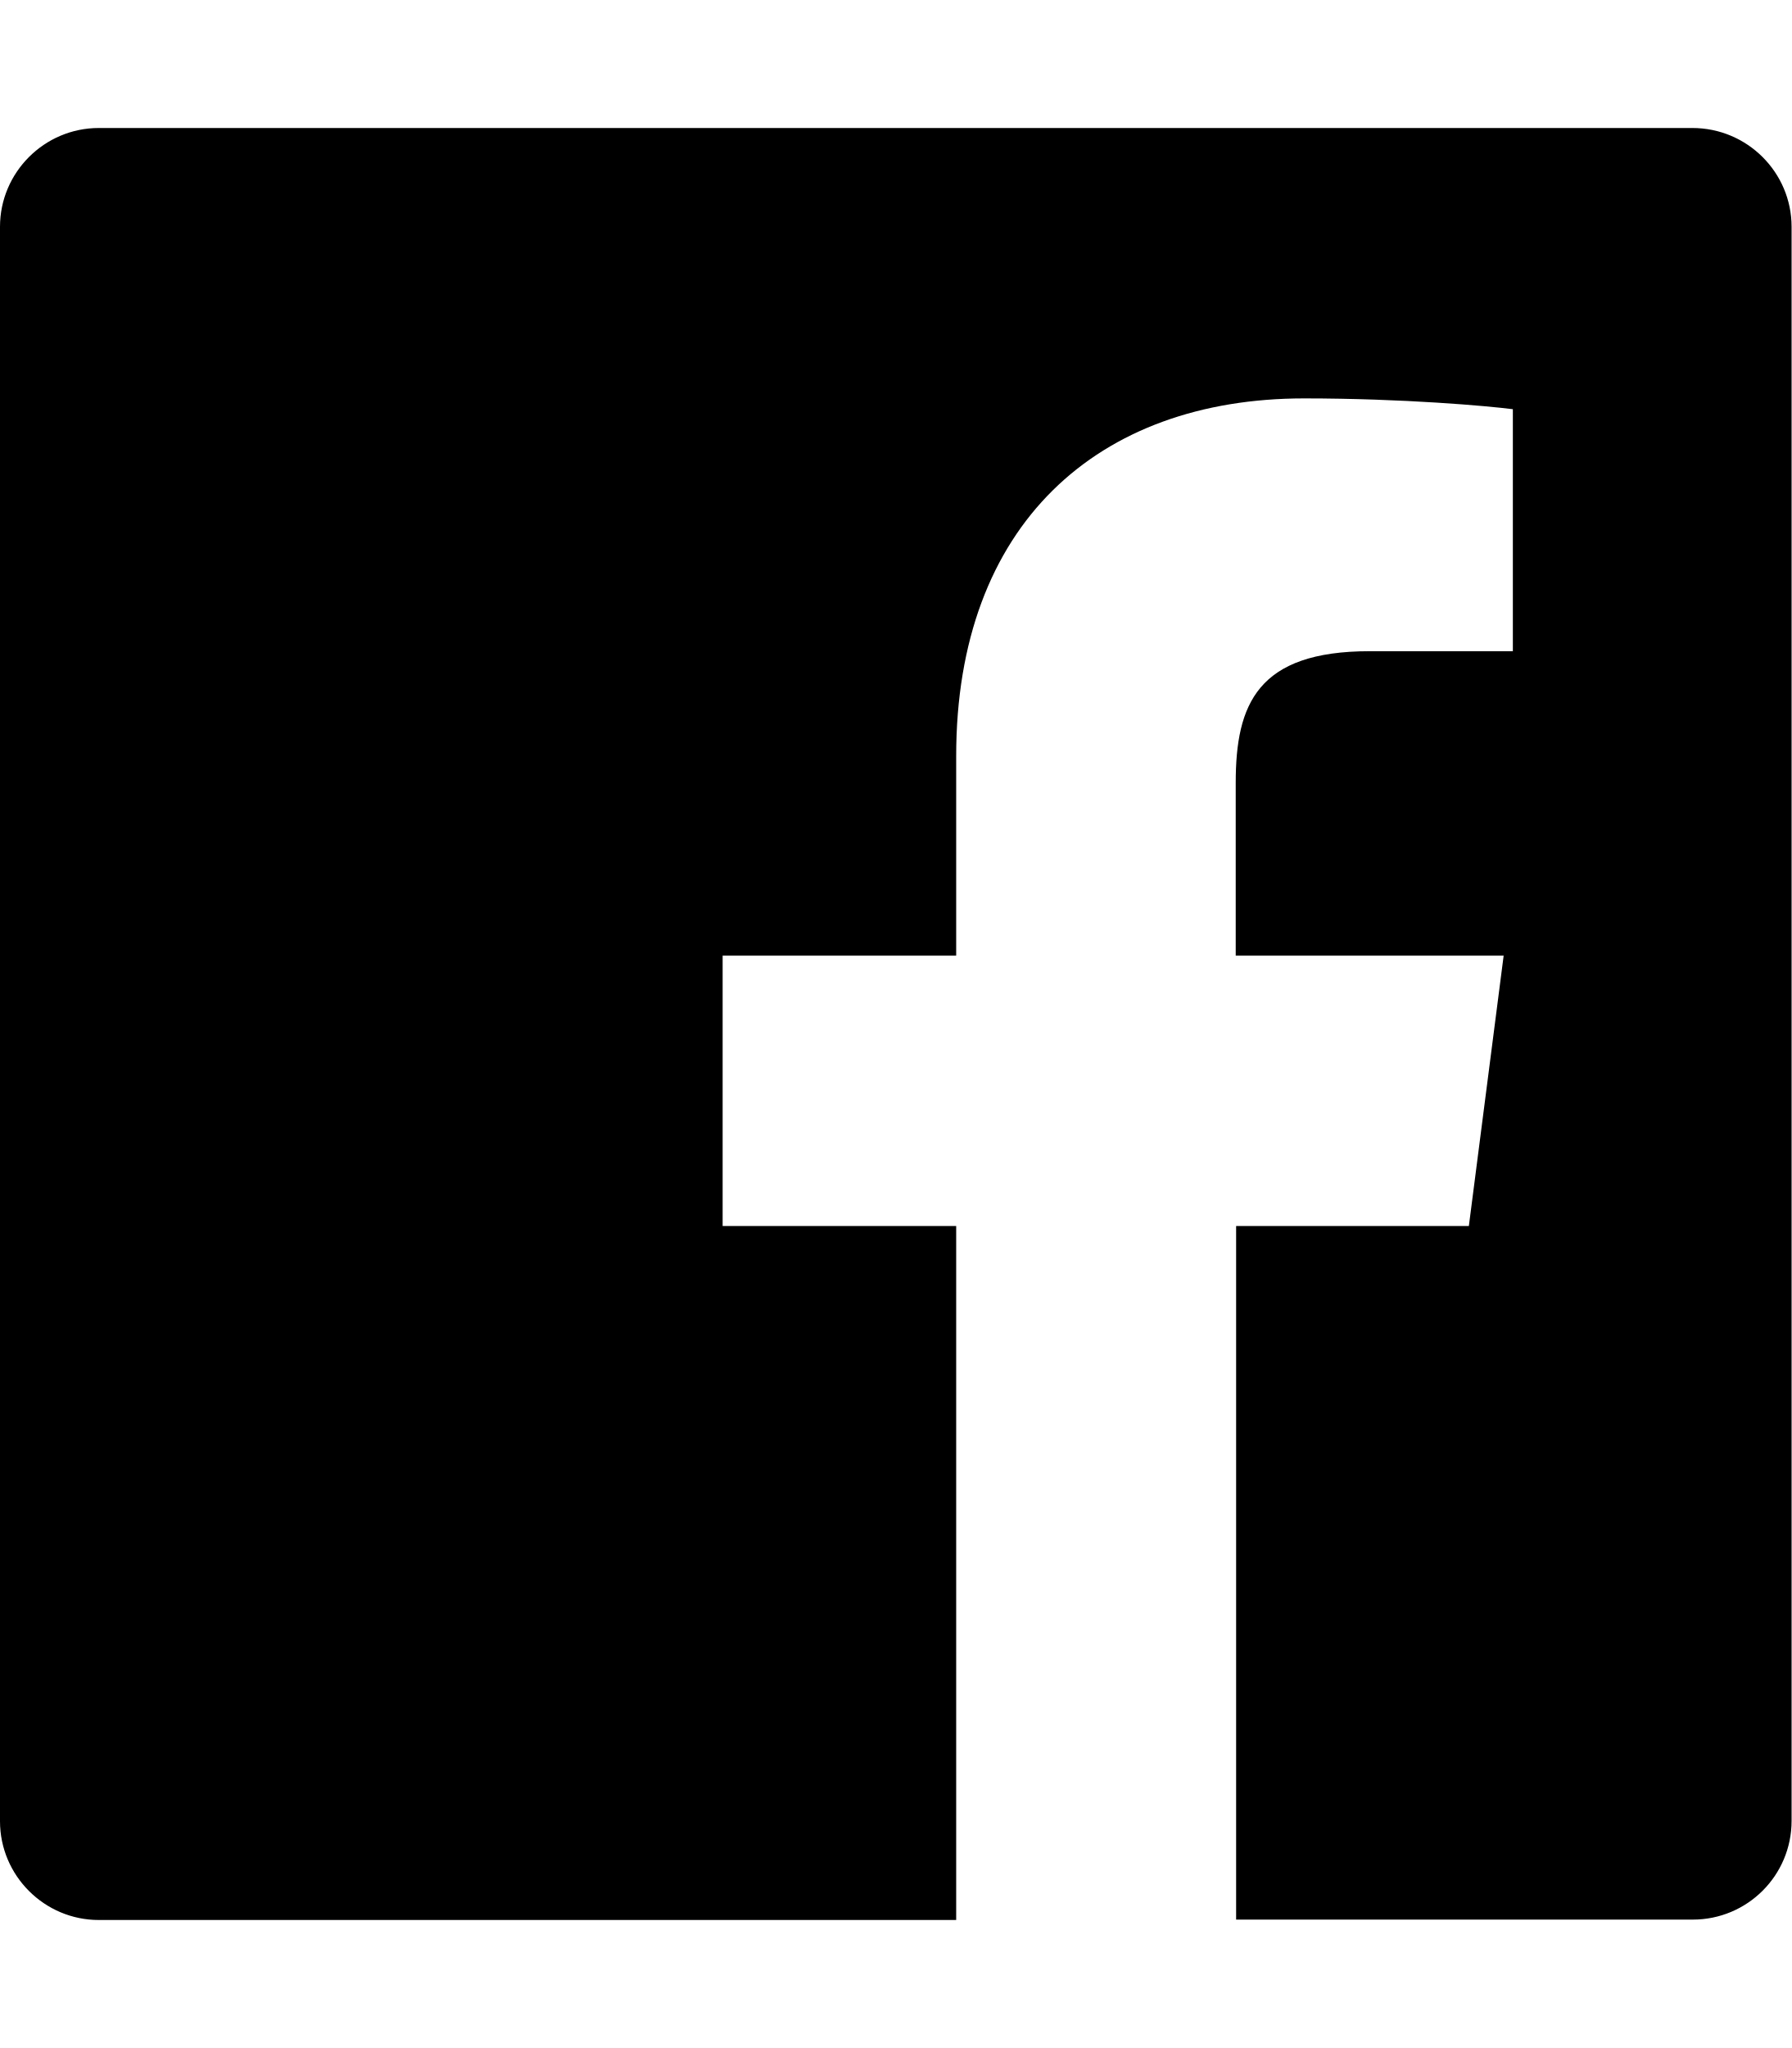
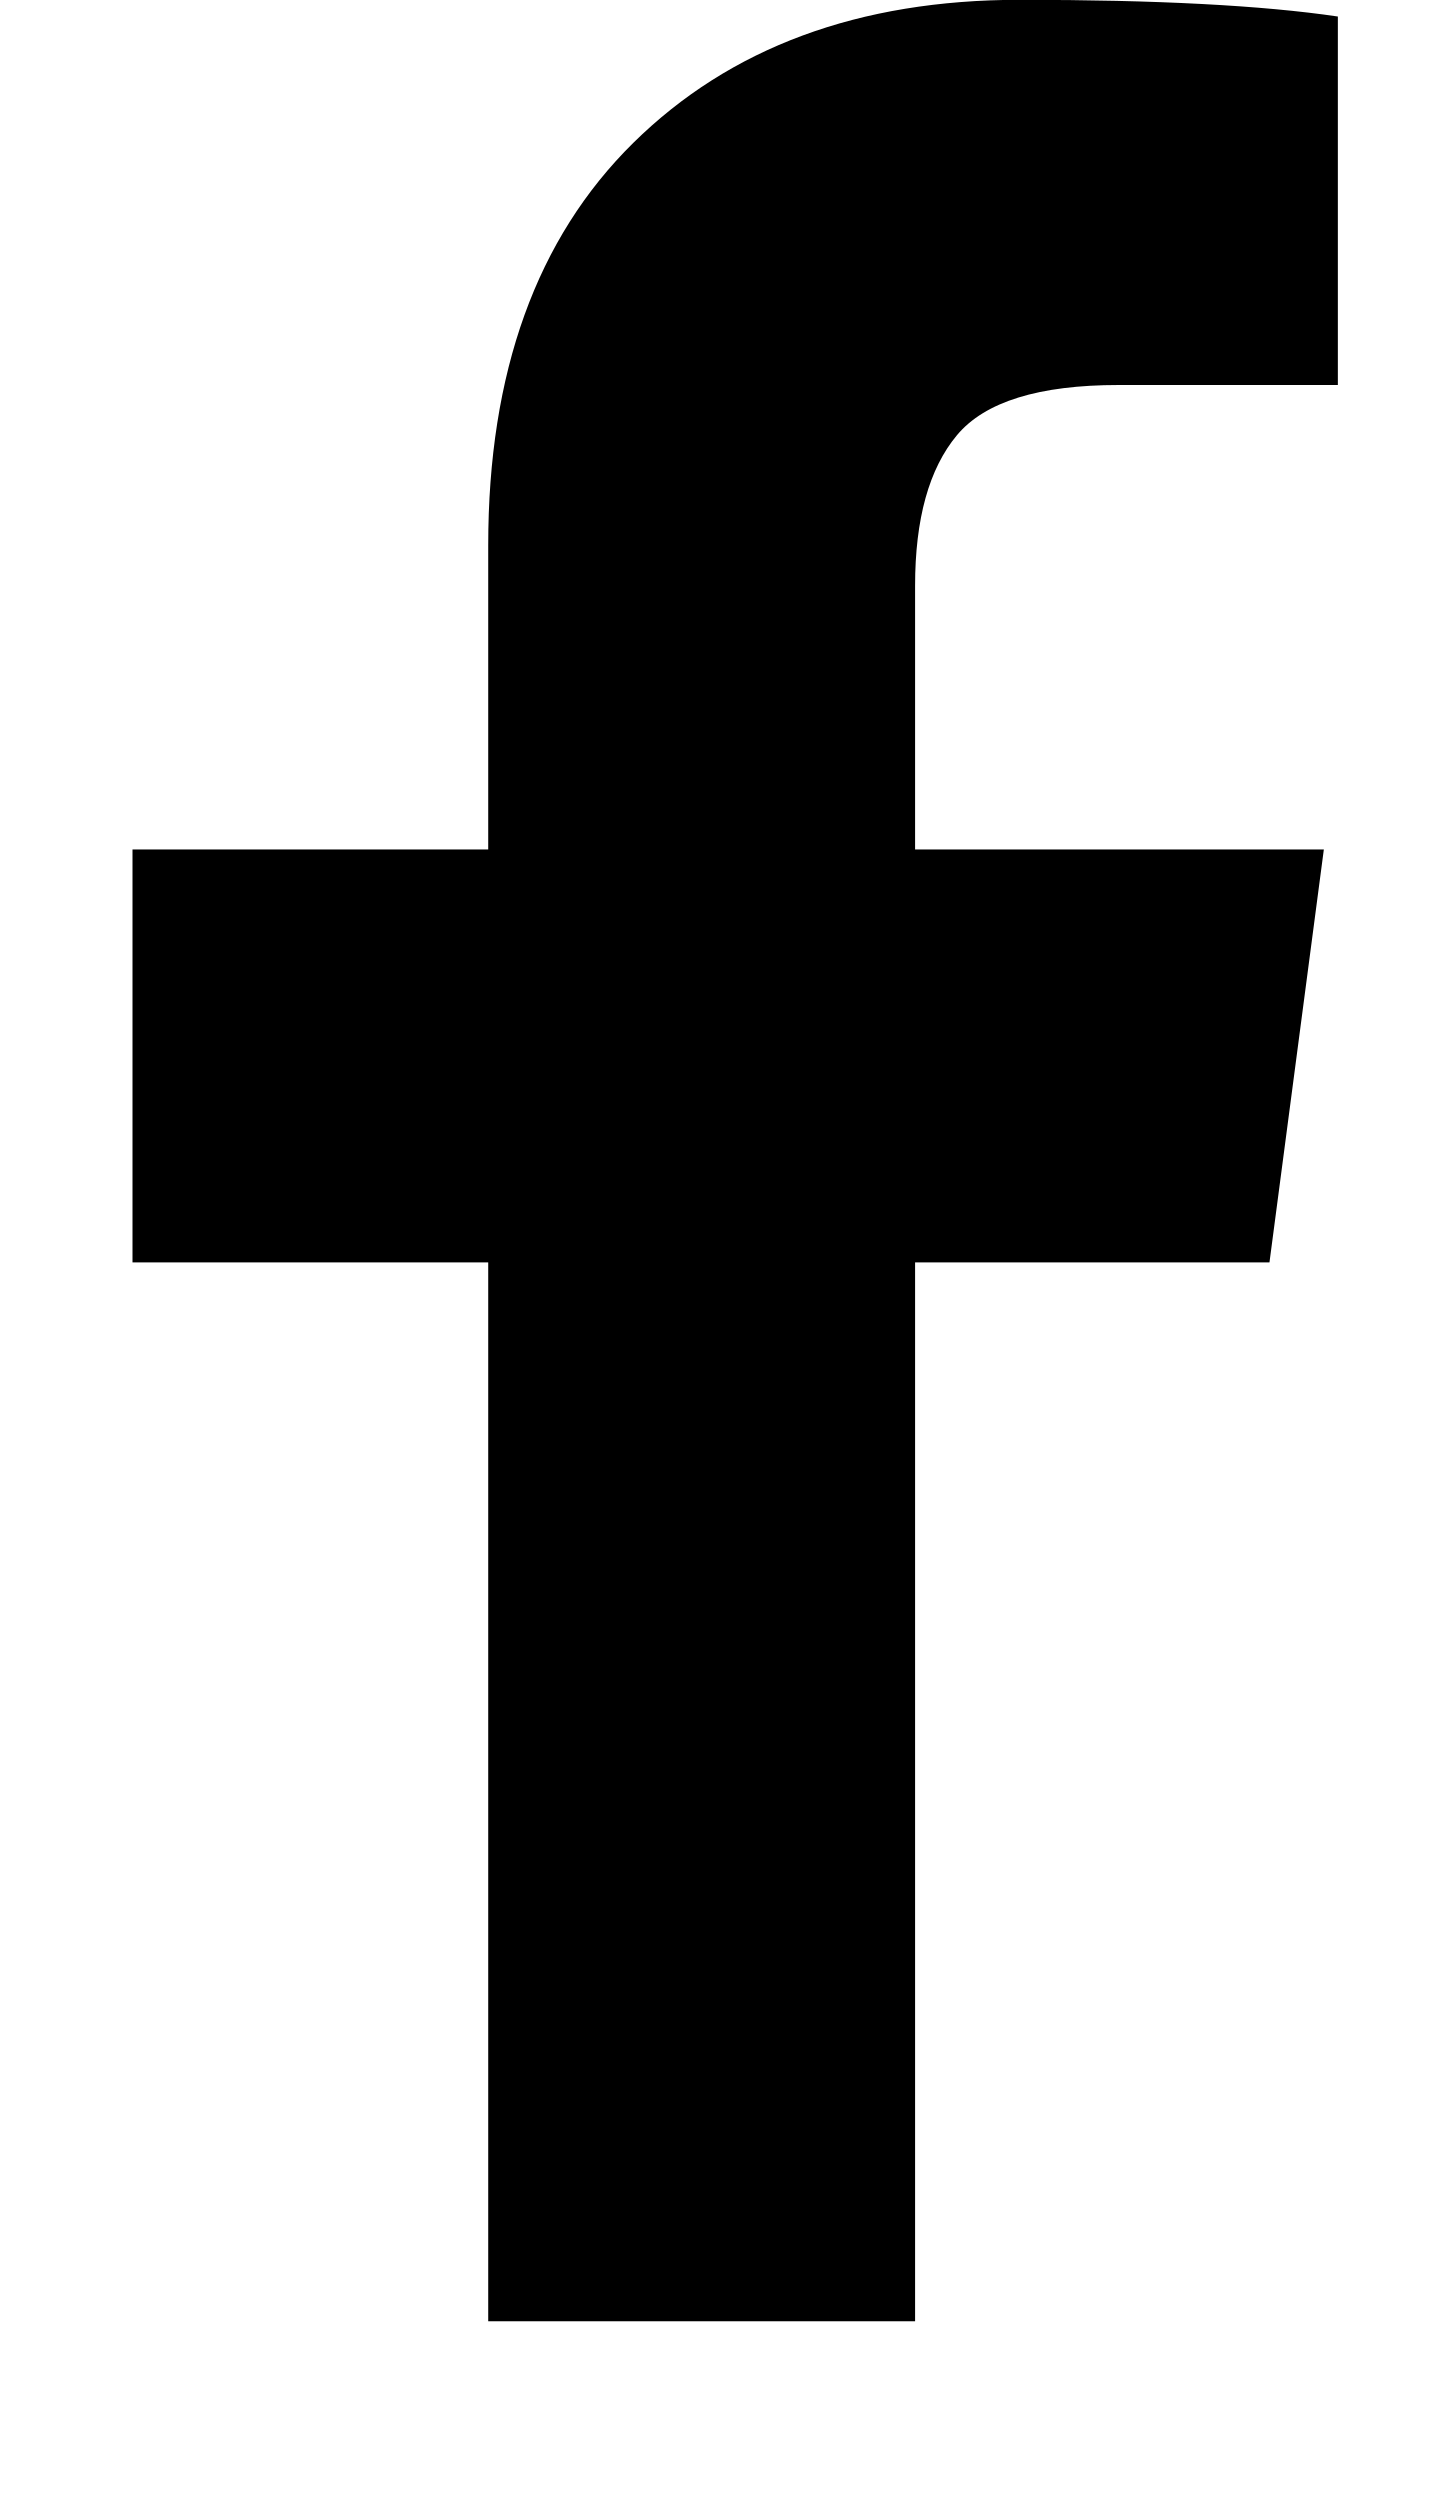
- <svg xmlns="http://www.w3.org/2000/svg" viewBox="0 0 448 512">
-   <path d="M448 56.7v398.5c0 13.7-11.1 24.7-24.7 24.7H309.1V306.5h58.2l8.7-67.6h-67v-43.2c0-19.6 5.4-32.9 33.5-32.9h35.8v-60.5c-6.2-.8-27.4-2.7-52.2-2.7-51.6 0-87 31.5-87 89.4v49.9h-58.4v67.6h58.4V480H24.7C11.1 480 0 468.9 0 455.3V56.7C0 43.1 11.1 32 24.7 32h398.5c13.7 0 24.8 11.1 24.8 24.7z" />
+ <svg xmlns="http://www.w3.org/2000/svg" version="1.1" width="16" height="28" viewBox="0 0 16 28">
+   <path d="M14.984 0.187v4.125h-2.453q-1.344 0-1.813 0.562t-0.469 1.687v2.953h4.578l-0.609 4.625h-3.969v11.859h-4.781v-11.859h-3.984v-4.625h3.984v-3.406q0-2.906 1.625-4.508t4.328-1.602q2.297 0 3.563 0.187z" />
</svg>
